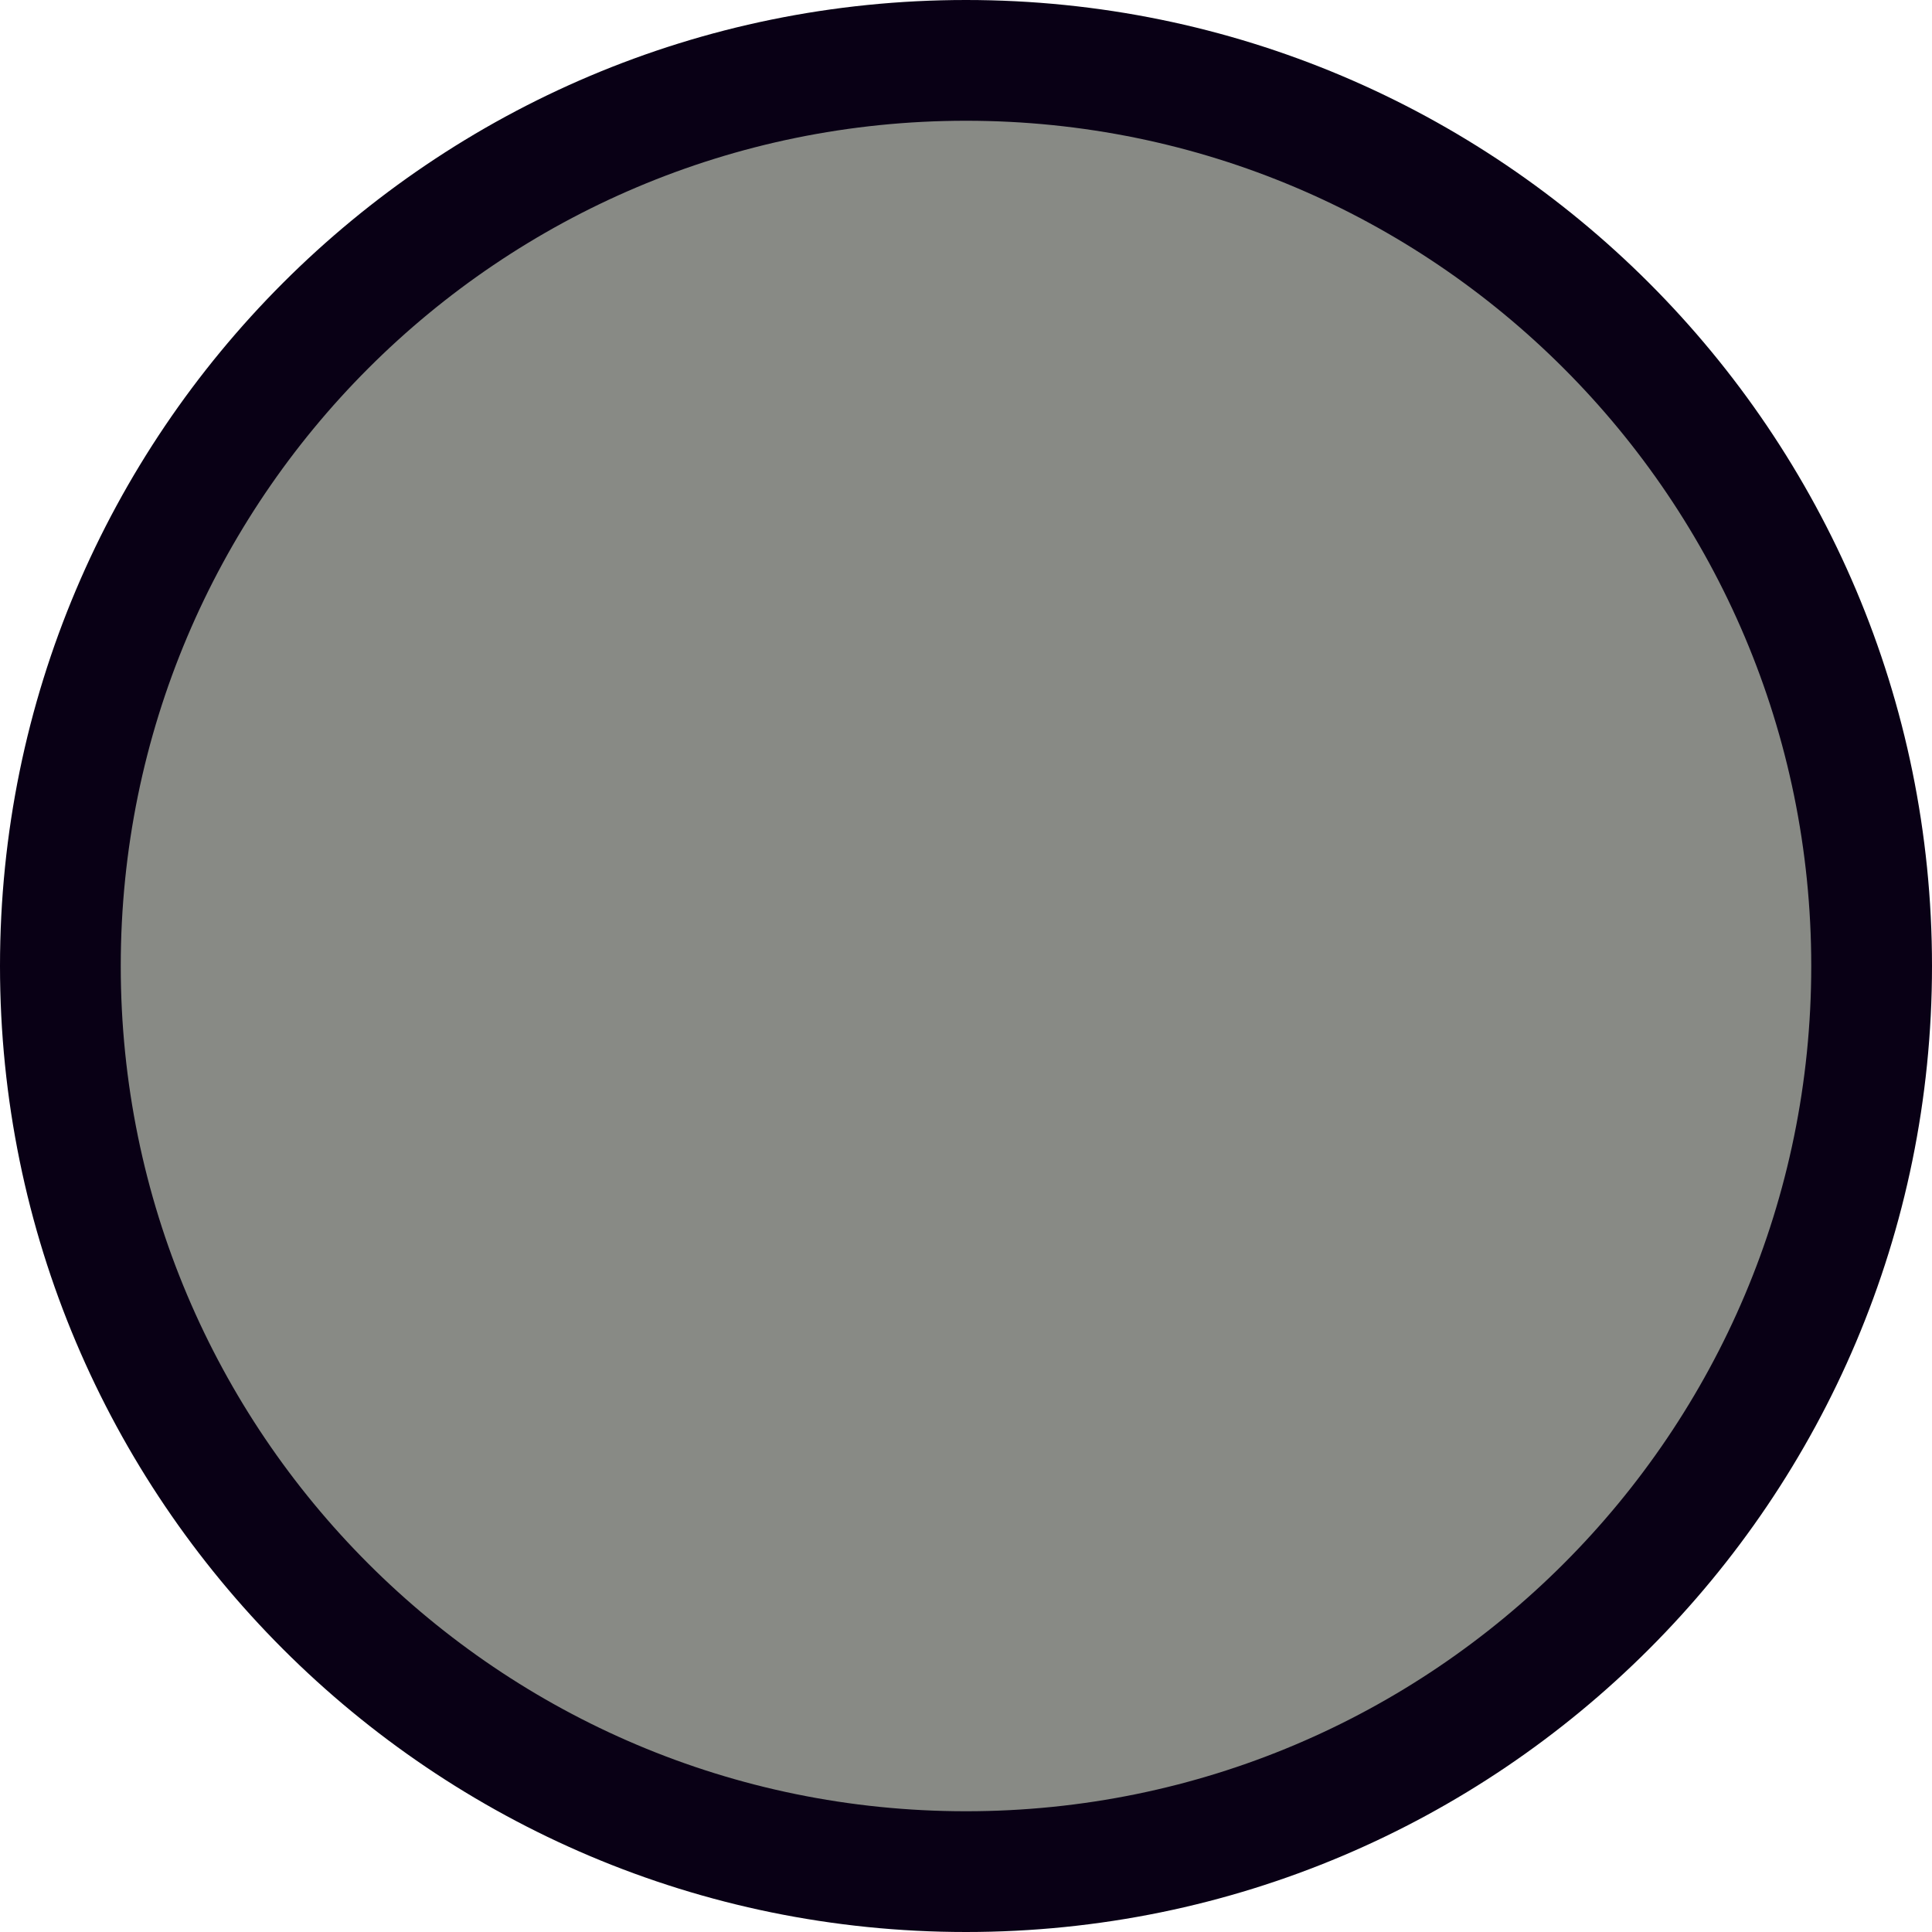
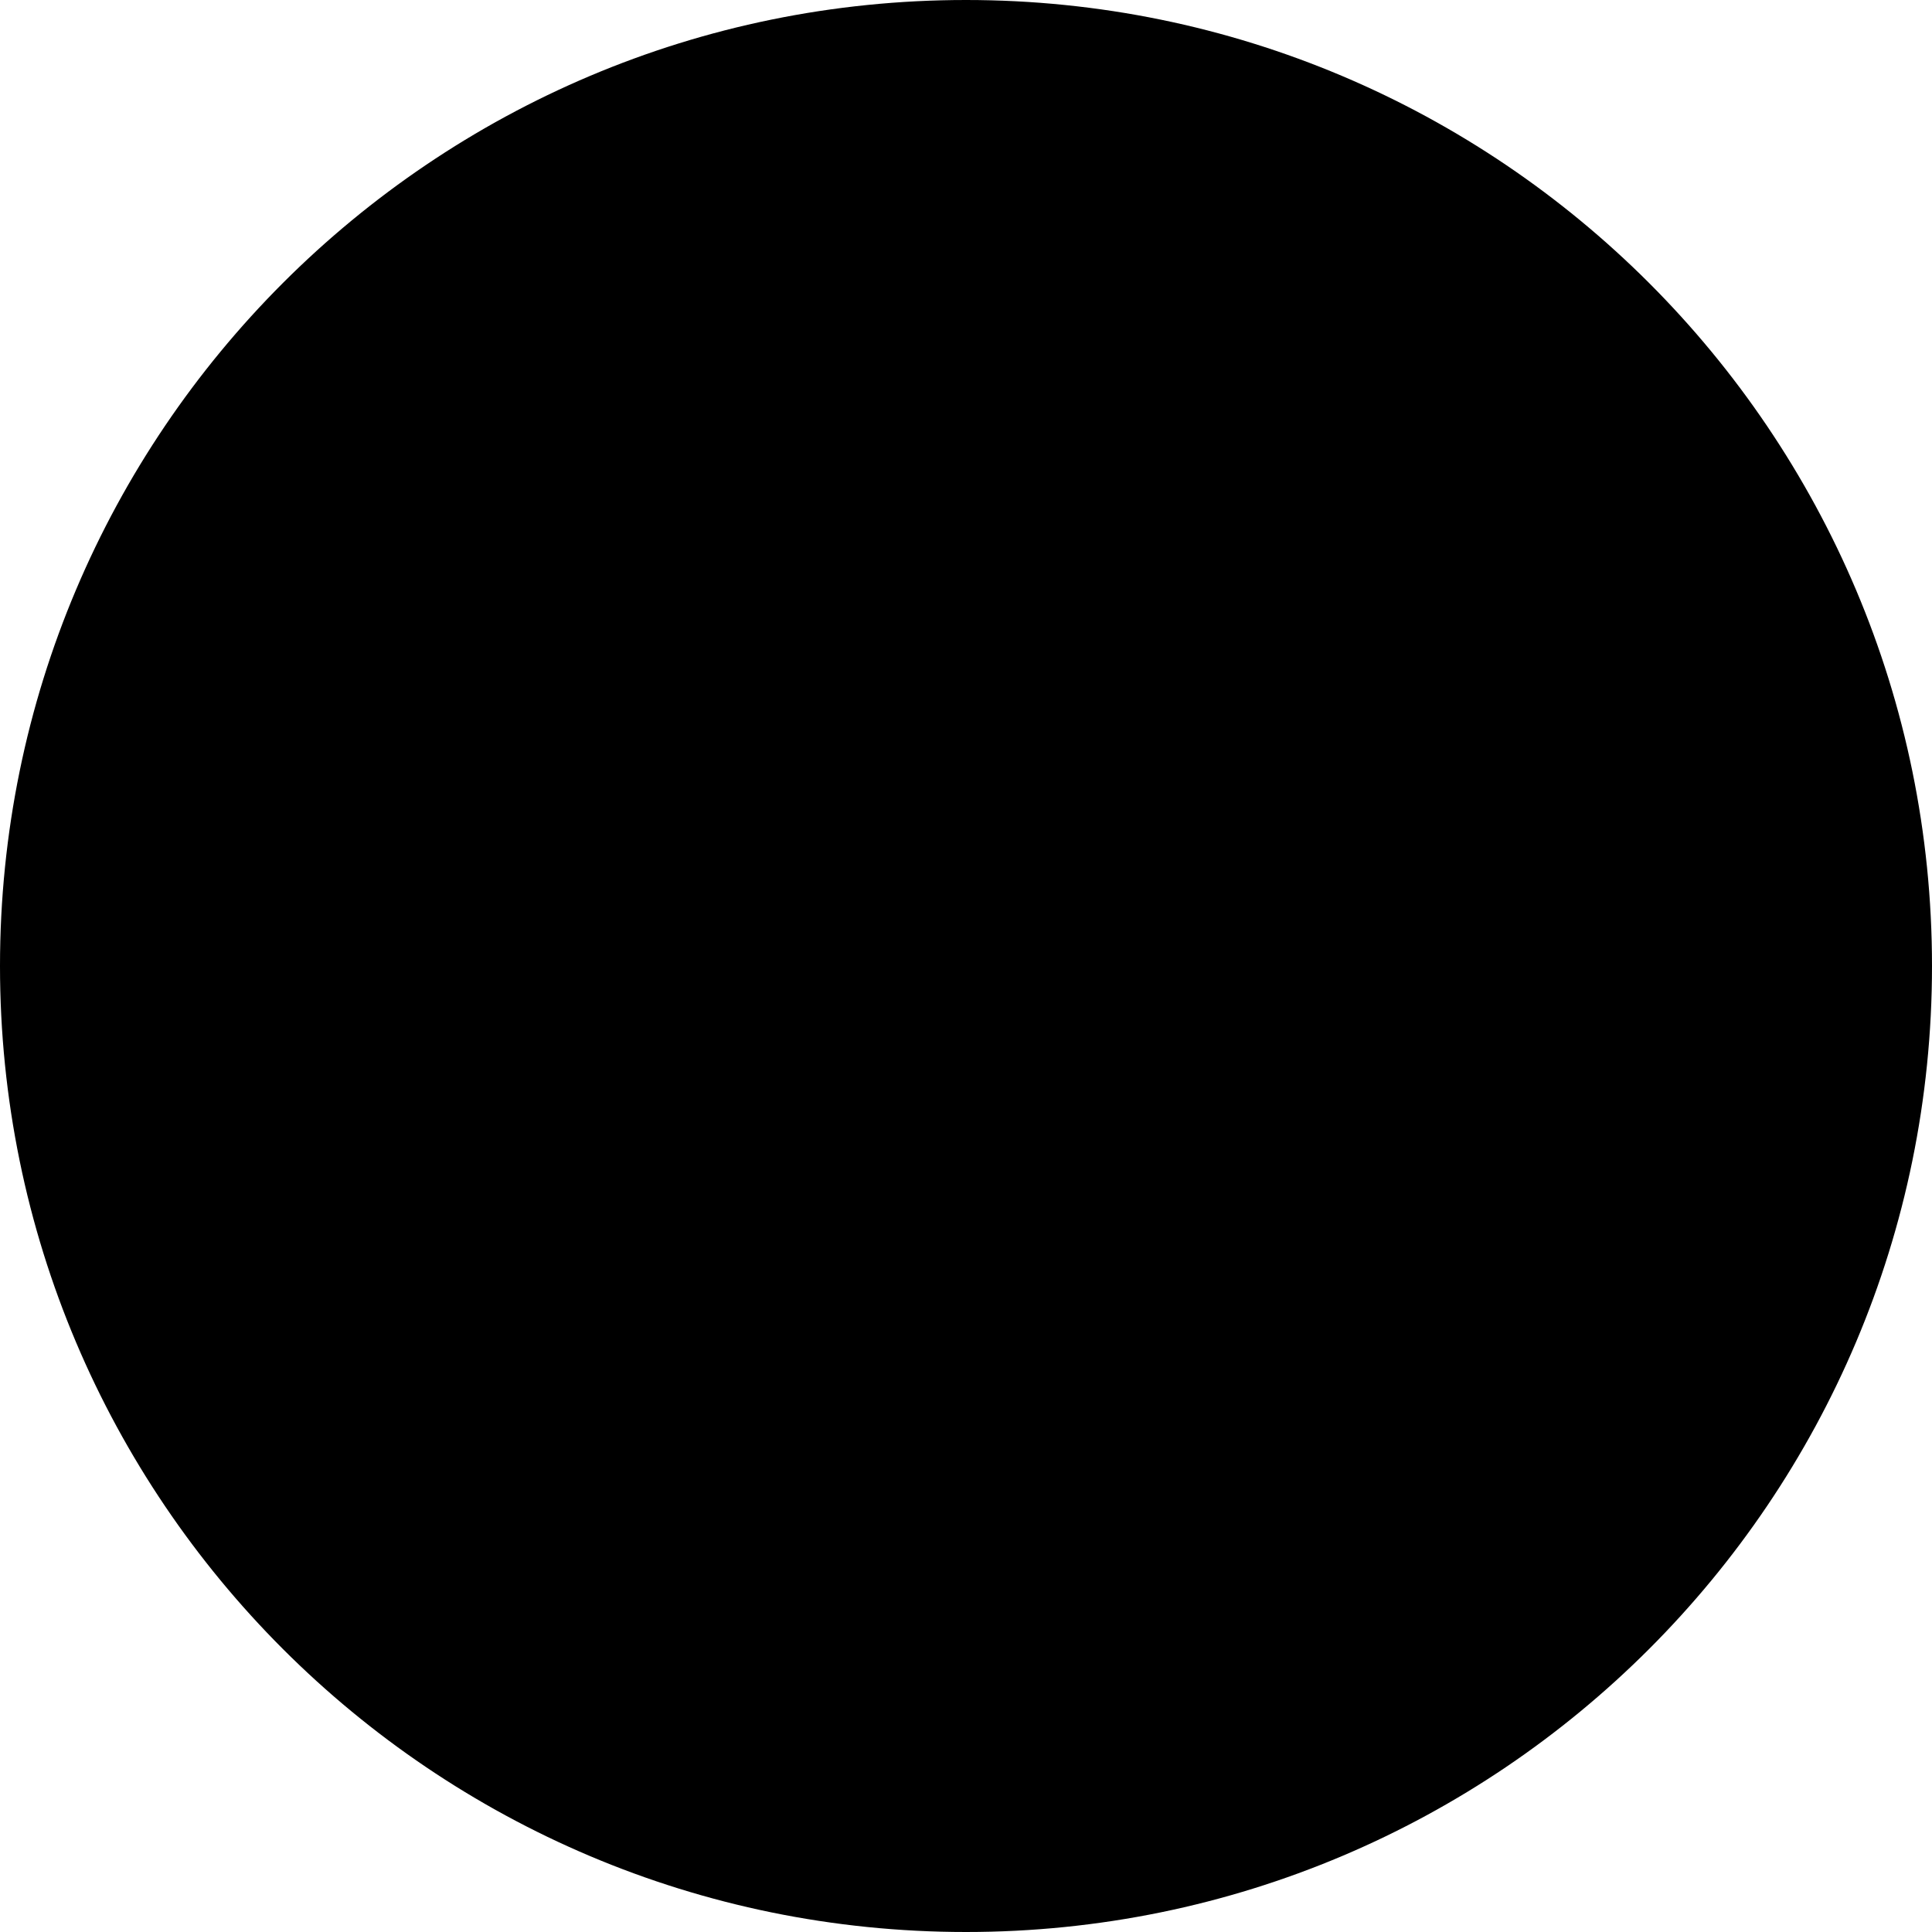
<svg xmlns="http://www.w3.org/2000/svg" viewBox="0 0 16 16">
  <g transform="translate(0 -1036.362)">
-     <path style="fill:#888a85" d="m 7.937,1036.983 c 4.18,0 7.568,3.304 7.568,7.379 0,4.075 -3.388,7.379 -7.568,7.379 -4.18,0 -7.568,-3.304 -7.568,-7.379 0,-4.075 3.388,-7.379 7.568,-7.379 z" />
-     <path style="fill:#090015" d="M 8 0 C 3.582 8.8817842e-16 -3.006854e-17 3.582 0 8 C 0 12.418 3.582 16 8 16 C 12.418 16 16 12.418 16 8 C 16 3.582 12.418 -1.8064254e-15 8 0 z M 8 1 C 11.866 1 15 4.134 15 8 C 15 11.866 11.866 15 8 15 C 4.134 15 1 11.866 1 8 C 1 4.134 4.134 1 8 1 z " transform="translate(0 1036.362)" />
+     <path style="fill:#%BG%" d="m 7.937,1036.983 c 4.18,0 7.568,3.304 7.568,7.379 0,4.075 -3.388,7.379 -7.568,7.379 -4.18,0 -7.568,-3.304 -7.568,-7.379 0,-4.075 3.388,-7.379 7.568,-7.379 z" />
+     <path style="fill:#%FG%" d="M 8 0 C 3.582 8.8817842e-16 -3.006854e-17 3.582 0 8 C 0 12.418 3.582 16 8 16 C 12.418 16 16 12.418 16 8 C 16 3.582 12.418 -1.8064254e-15 8 0 z M 8 1 C 11.866 1 15 4.134 15 8 C 15 11.866 11.866 15 8 15 C 4.134 15 1 11.866 1 8 C 1 4.134 4.134 1 8 1 z " transform="translate(0 1036.362)" />
  </g>
</svg>
